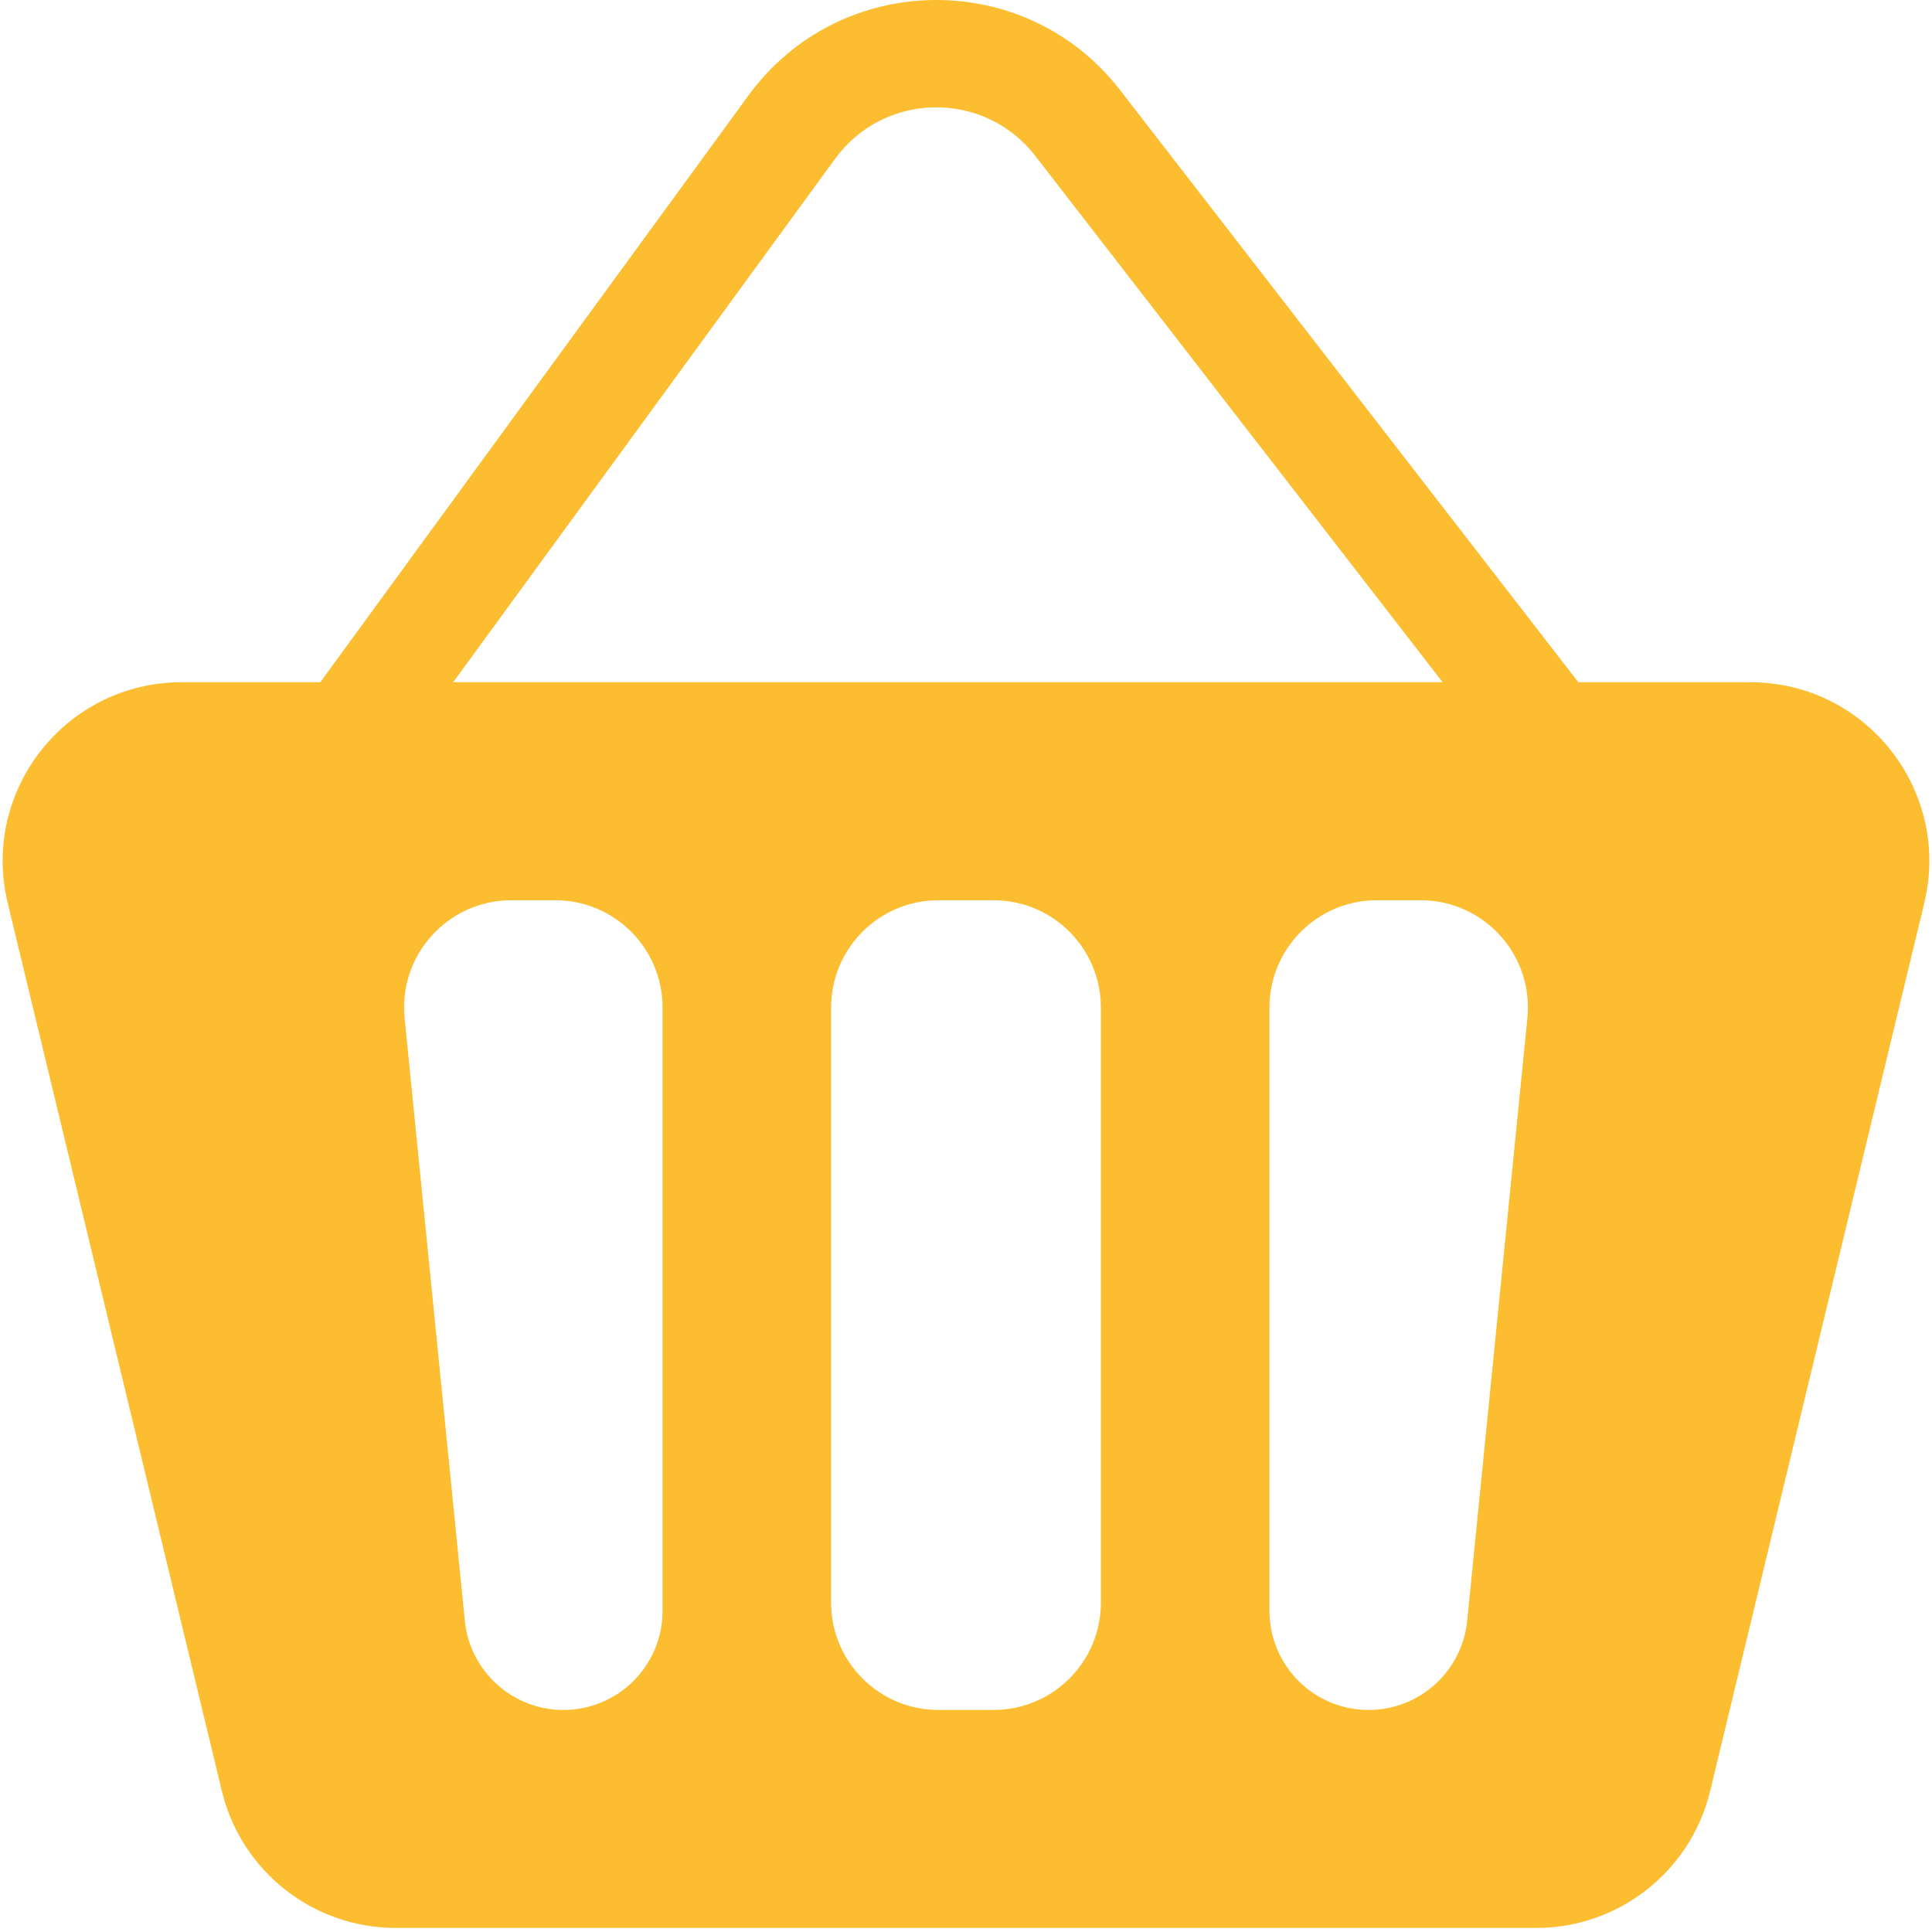
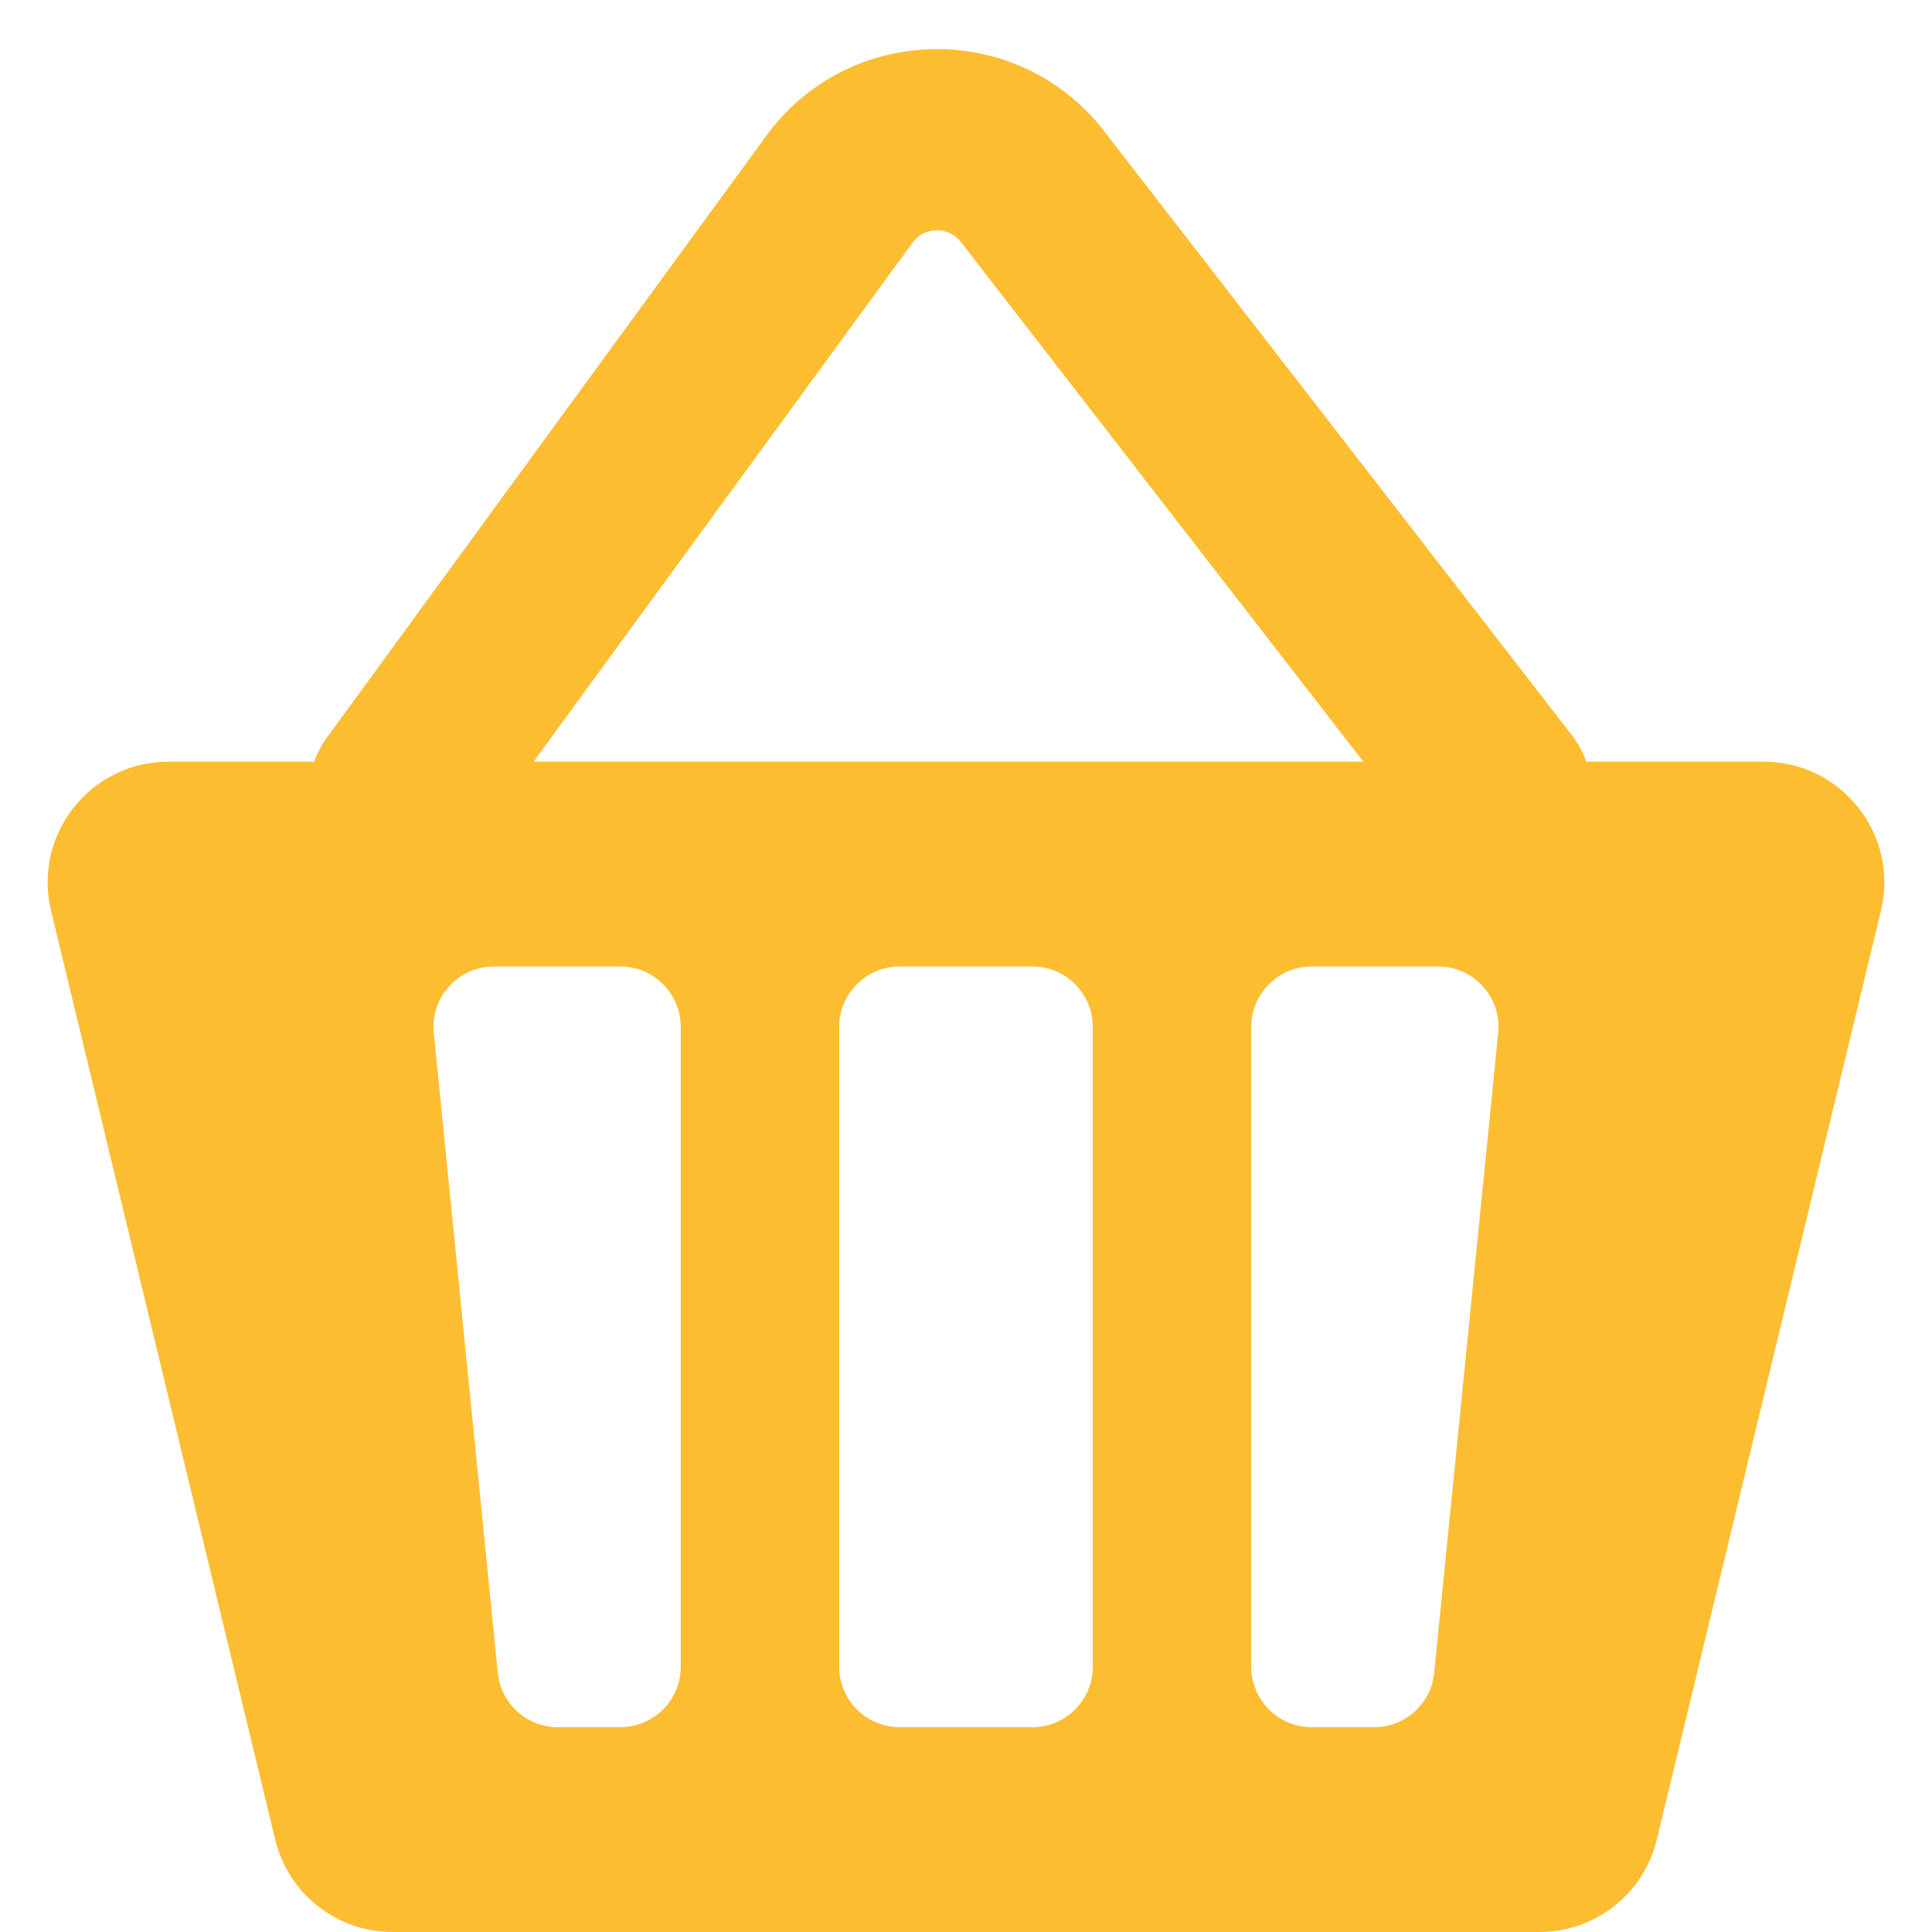
- <svg xmlns="http://www.w3.org/2000/svg" width="54" height="54" viewBox="0 0 54 54" fill="none">
-   <path fill-rule="evenodd" clip-rule="evenodd" d="M23.342 4.437C24.716 2.554 27.511 2.515 28.937 4.358L40.322 19.069H12.666L23.342 4.437ZM8.952 19.069C8.955 19.064 8.959 19.06 8.962 19.055L20.919 2.669C23.47 -0.828 28.661 -0.901 31.31 2.522L44.078 19.021C44.09 19.037 44.102 19.053 44.114 19.069H48.924C52.159 19.069 54.543 22.096 53.784 25.241L47.799 50.059C47.258 52.304 45.248 53.886 42.939 53.886H11.062C8.752 53.886 6.742 52.304 6.201 50.059L0.216 25.241C-0.543 22.096 1.841 19.069 5.077 19.069H8.952ZM11.309 28.46C11.132 26.694 12.519 25.162 14.294 25.162H15.519C17.175 25.162 18.519 26.505 18.519 28.162V45.023C18.519 46.553 17.278 47.794 15.748 47.794C14.325 47.794 13.133 46.715 12.992 45.299L11.309 28.46ZM26.23 25.162C24.573 25.162 23.23 26.505 23.23 28.162V44.794C23.23 46.45 24.573 47.794 26.23 47.794H27.77C29.427 47.794 30.77 46.45 30.77 44.794V28.162C30.77 26.505 29.427 25.162 27.77 25.162H26.23ZM35.482 28.162C35.482 26.505 36.825 25.162 38.482 25.162H39.706C41.481 25.162 42.868 26.694 42.691 28.46L41.009 45.299C40.867 46.715 39.675 47.794 38.252 47.794C36.722 47.794 35.482 46.553 35.482 45.023V28.162Z" fill="#FCBD31" />
+ <svg xmlns="http://www.w3.org/2000/svg" width="32" height="32" viewBox="0 0 32 32" fill="none">
+   <path fill-rule="evenodd" clip-rule="evenodd" d="M15.115 4.018C15.311 3.749 15.71 3.744 15.914 4.007L22.581 12.616H8.837L15.115 4.018ZM5.206 12.616C5.254 12.476 5.323 12.342 5.415 12.216L12.692 2.249C14.066 0.368 16.86 0.328 18.286 2.17L26.039 12.182C26.143 12.317 26.221 12.464 26.273 12.616H29.21C30.505 12.616 31.458 13.827 31.154 15.085L27.442 30.469C27.225 31.367 26.422 32 25.498 32H6.502C5.578 32 4.775 31.367 4.558 30.469L0.846 15.085C0.542 13.827 1.495 12.616 2.79 12.616H5.206ZM7.185 17.108C7.126 16.519 7.588 16.008 8.18 16.008H10.275C10.827 16.008 11.275 16.456 11.275 17.008V27.608C11.275 28.16 10.827 28.608 10.275 28.608H9.24C8.726 28.608 8.296 28.218 8.245 27.707L7.185 17.108ZM14.9 16.008C14.348 16.008 13.9 16.456 13.9 17.008V27.608C13.9 28.16 14.348 28.608 14.9 28.608H17.1C17.652 28.608 18.1 28.16 18.1 27.608V17.008C18.1 16.456 17.652 16.008 17.1 16.008H14.9ZM20.725 17.008C20.725 16.456 21.173 16.008 21.725 16.008H23.82C24.412 16.008 24.874 16.519 24.815 17.108L23.755 27.707C23.704 28.218 23.274 28.608 22.76 28.608H21.725C21.173 28.608 20.725 28.16 20.725 27.608V17.008Z" fill="#FCBD31" />
</svg>
